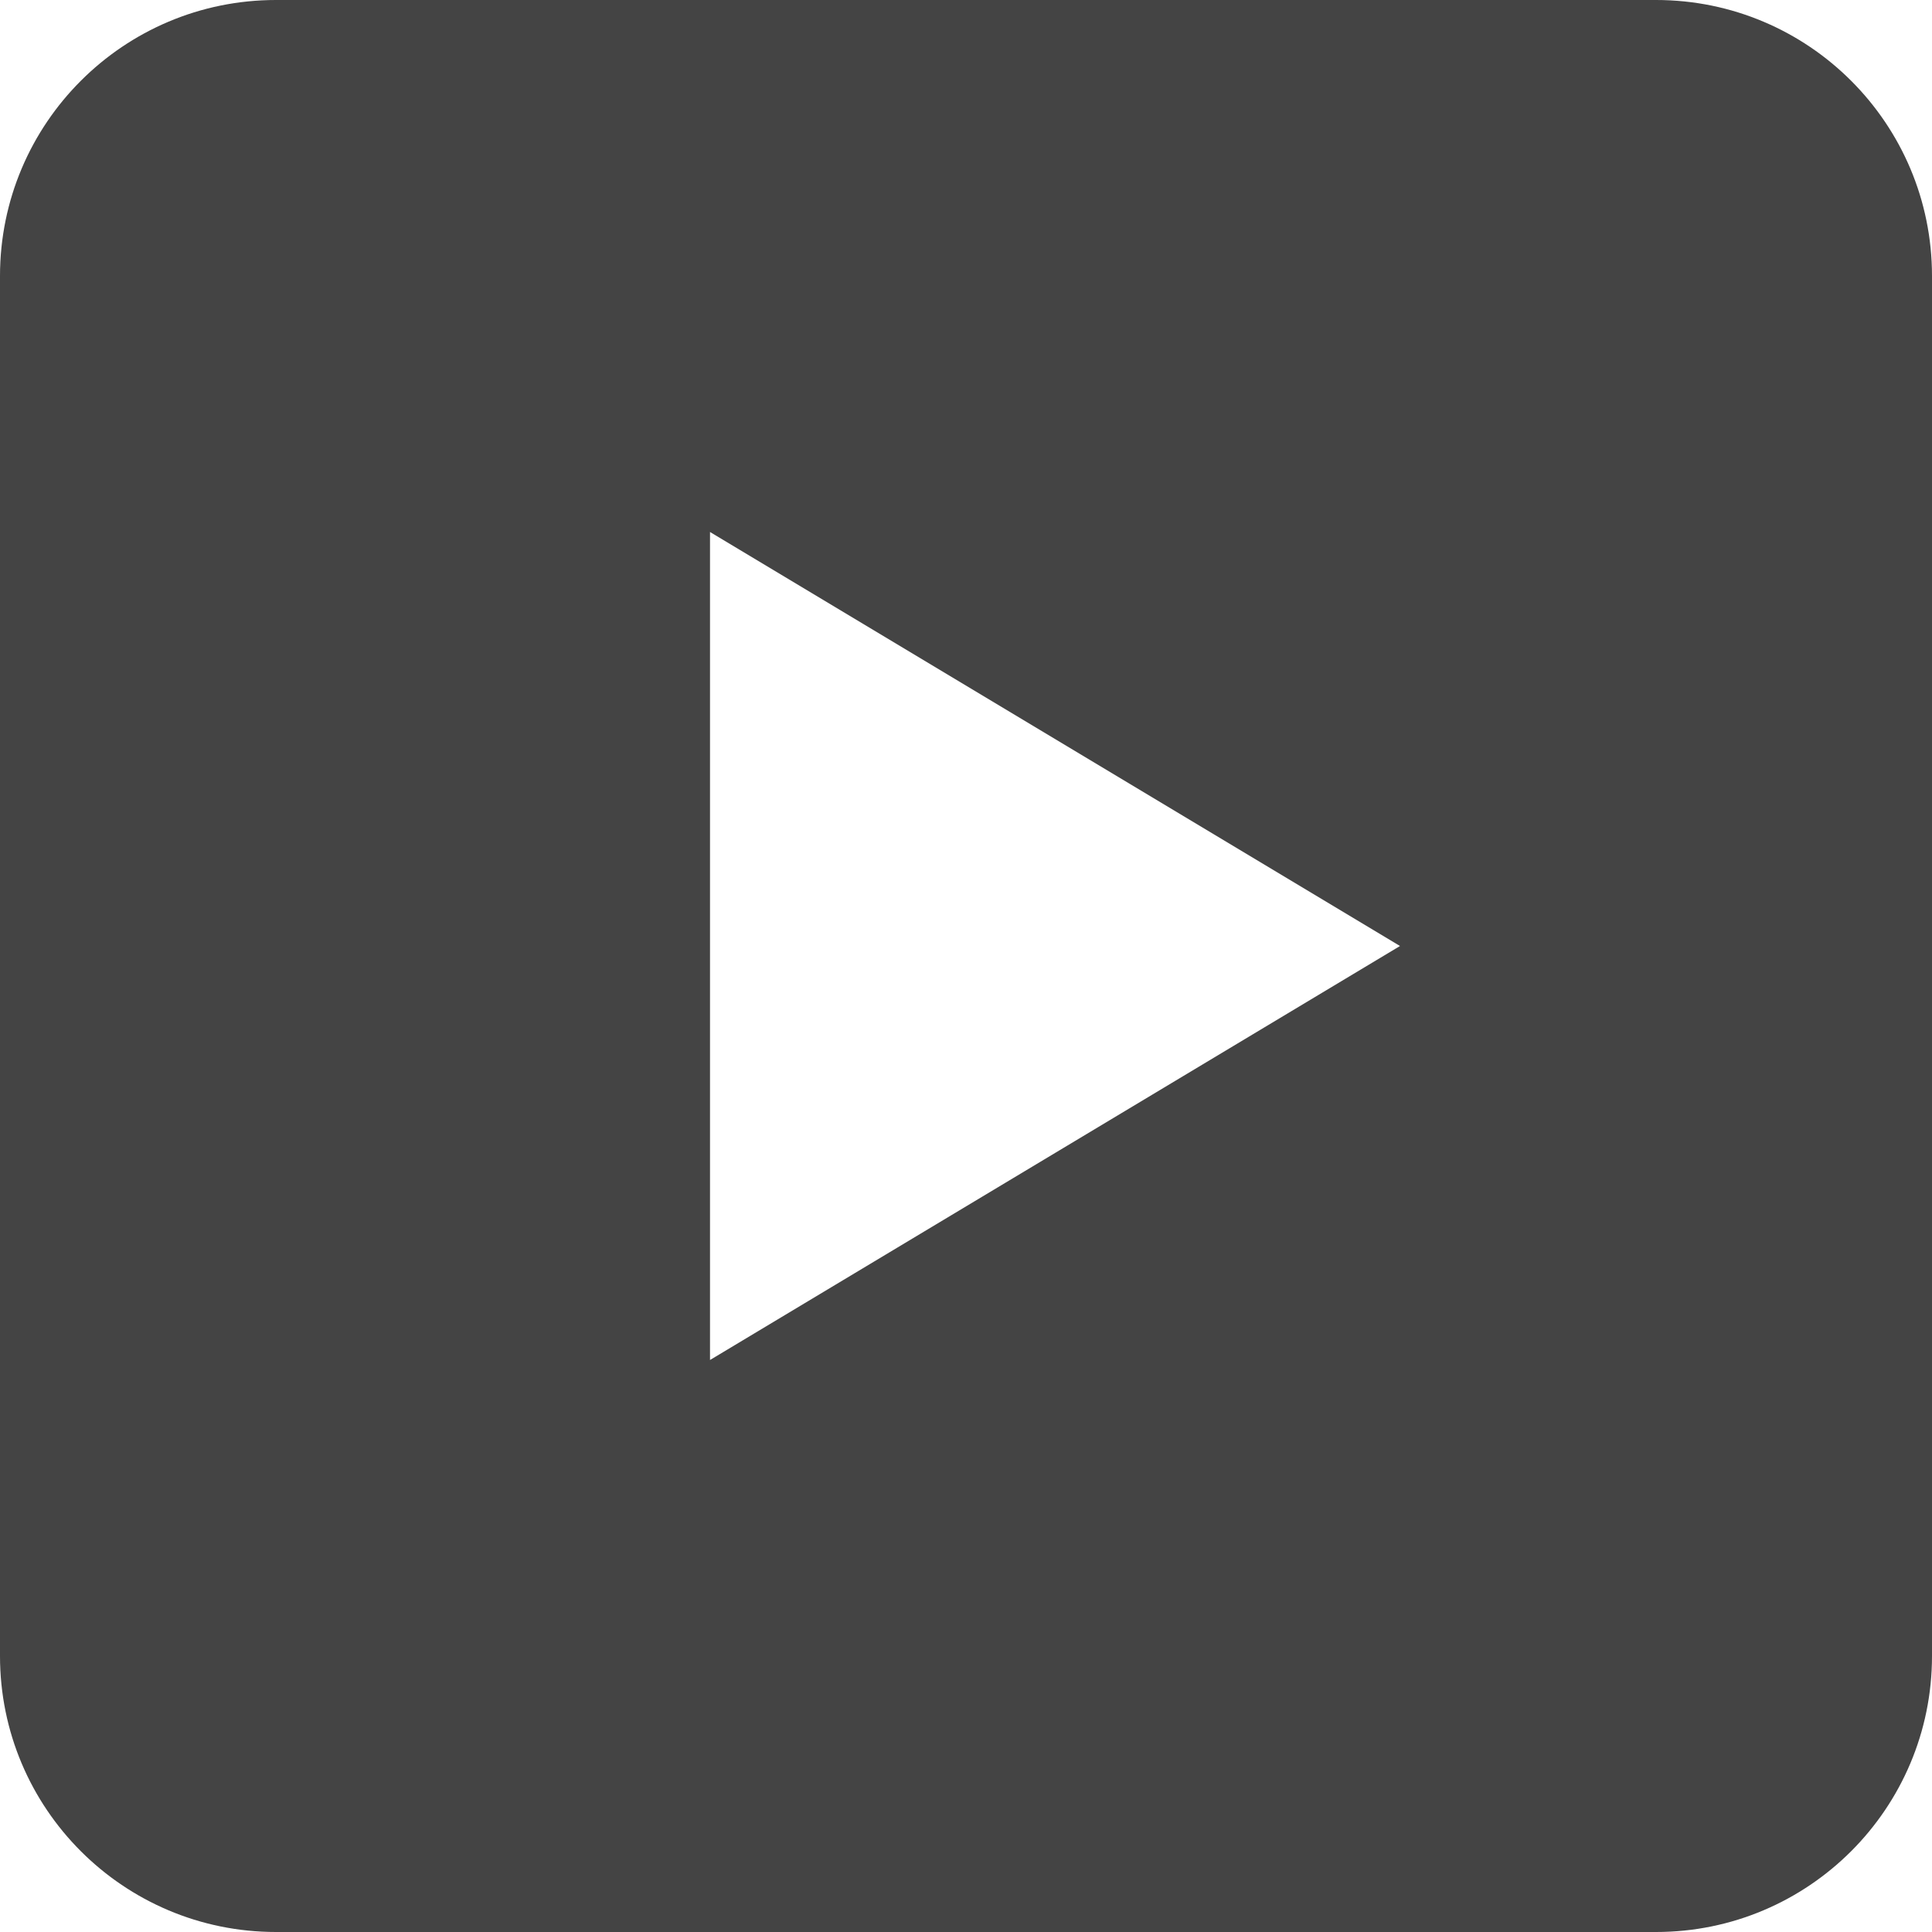
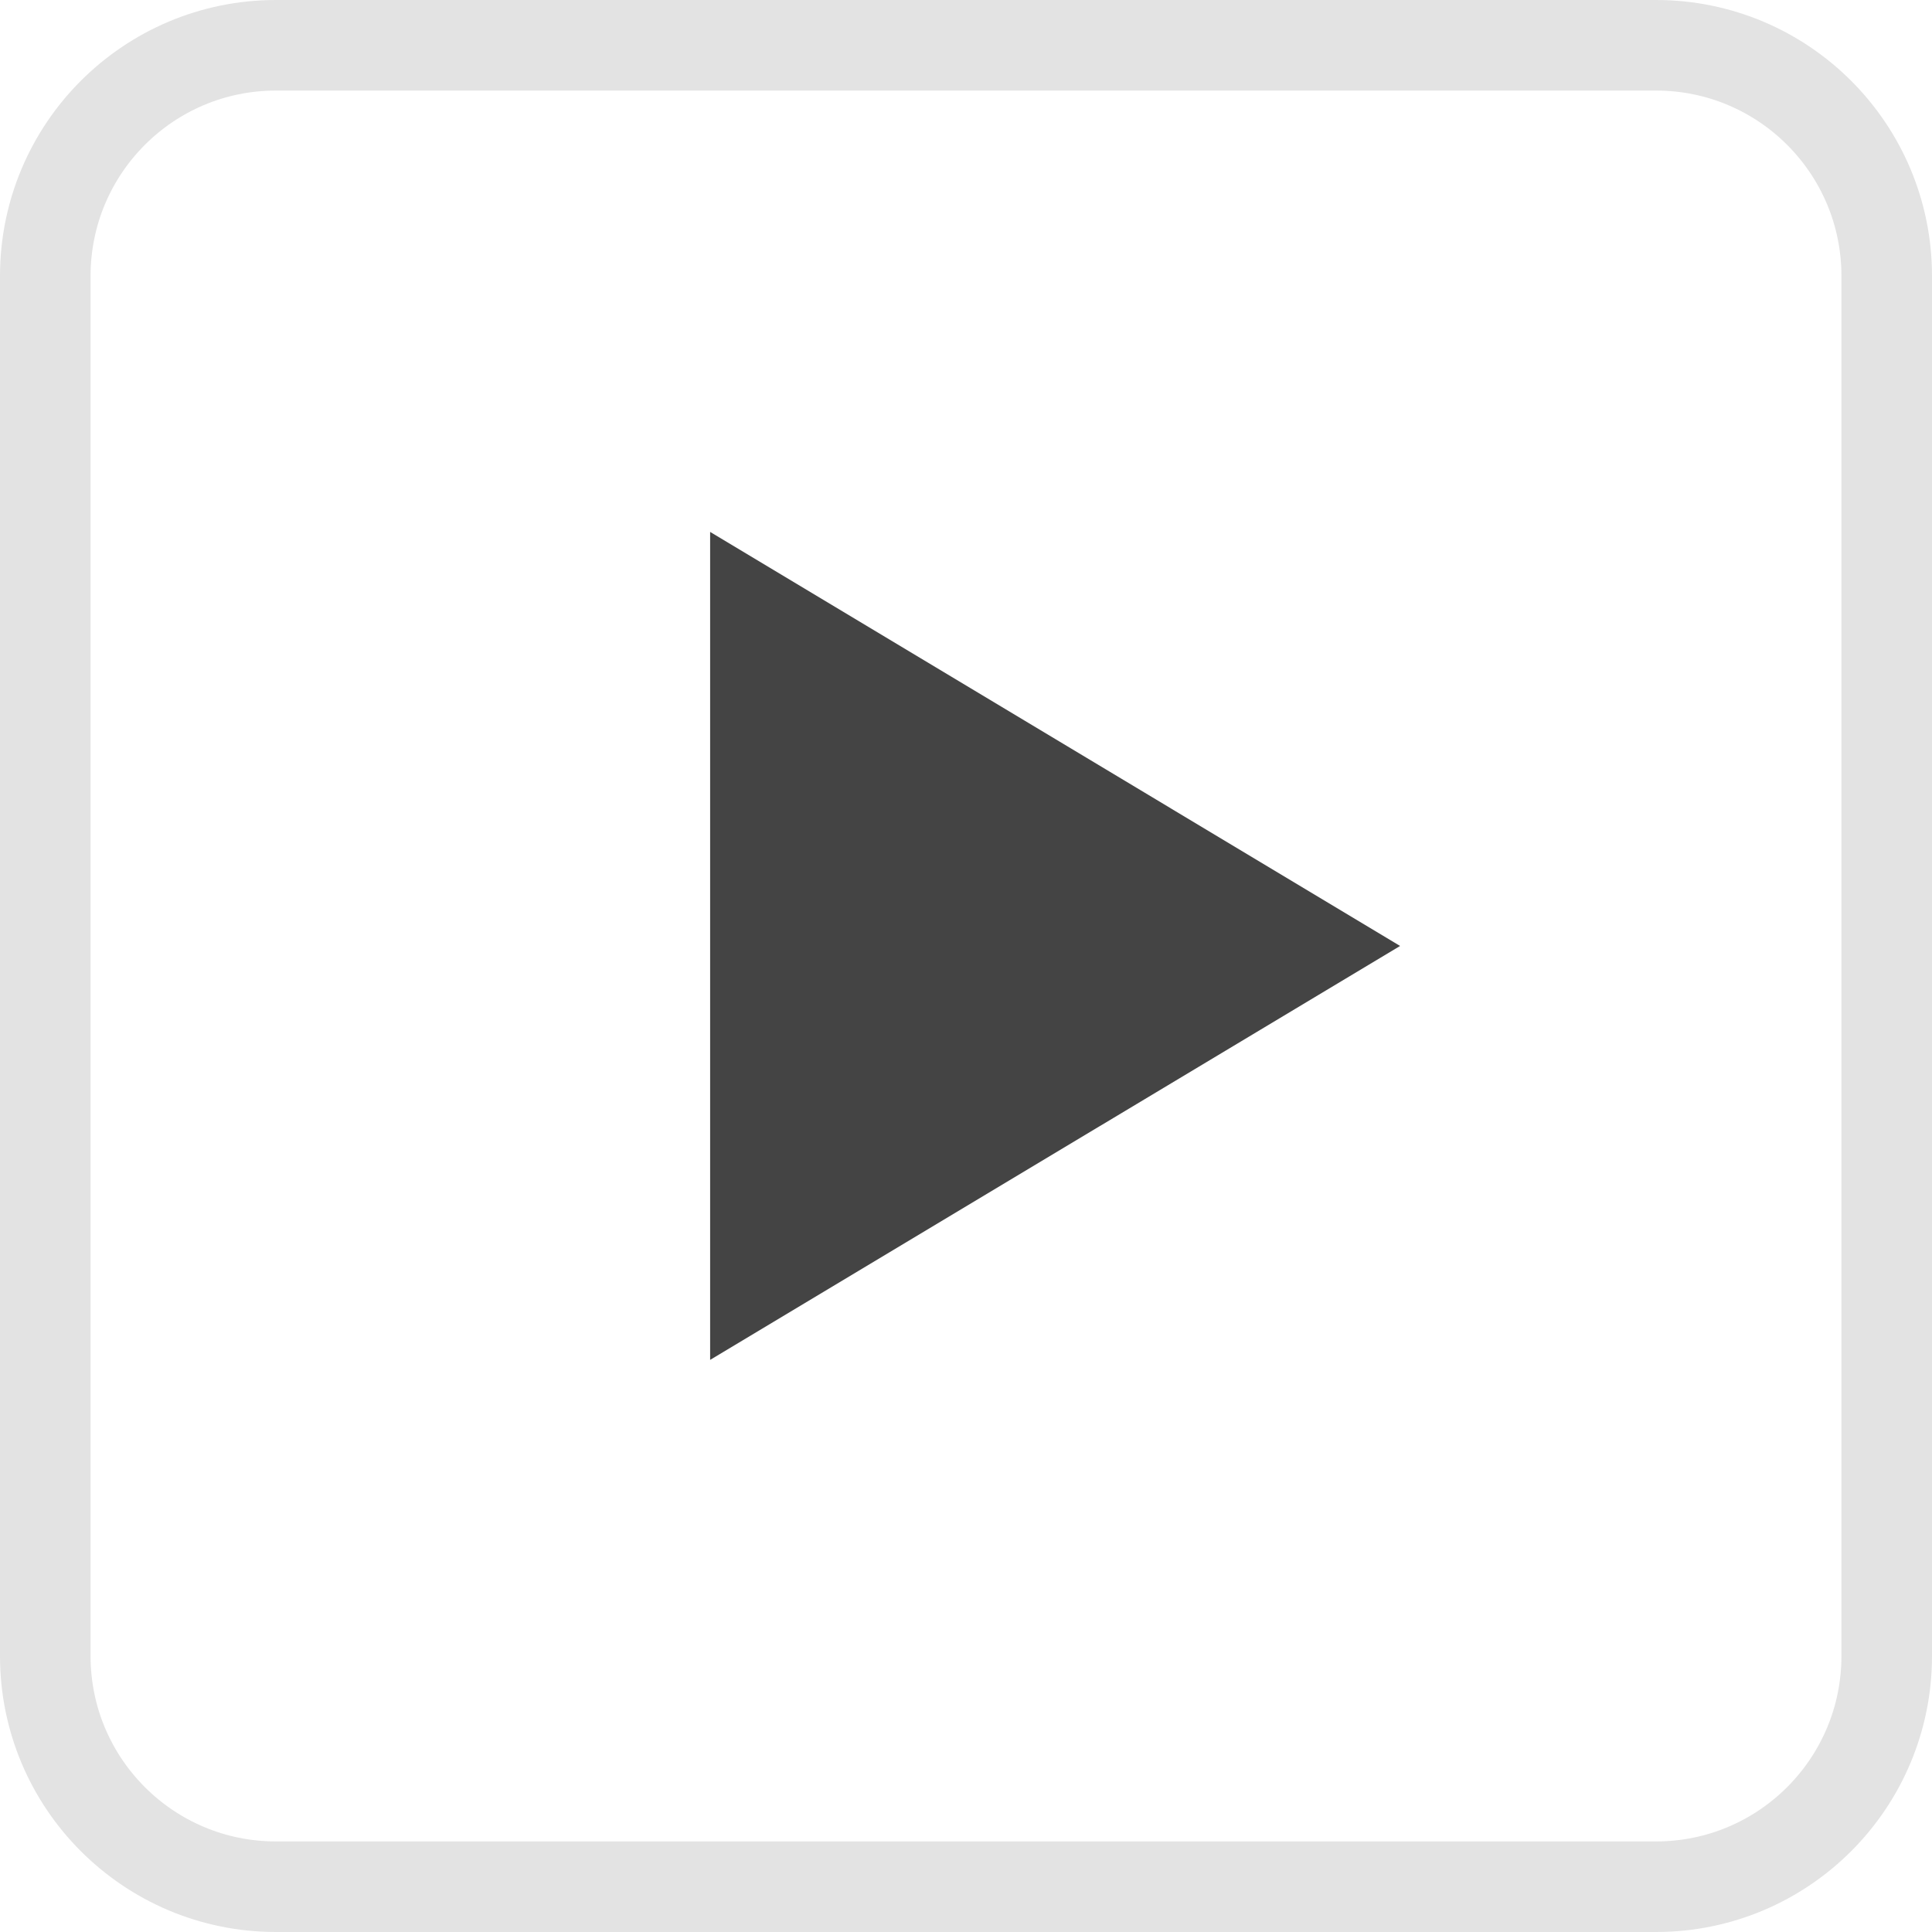
- <svg xmlns="http://www.w3.org/2000/svg" width="14px" height="14px" viewBox="0 0 14 14" version="1.1">
+ <svg xmlns="http://www.w3.org/2000/svg" width="16px" height="16px" viewBox="0 0 16 16" version="1.1">
  <g id="Page-1" stroke="none" stroke-width="1" fill="none" fill-rule="evenodd">
-     <g id="new-icons??" transform="translate(-403, -201)" fill="#444444">
-       <path d="M405,201 L415,201 C416.105,201 417,201.895 417,203 L417,213 C417,214.105 416.105,215 415,215 L405,215 C403.895,215 403,214.105 403,213 L403,203 C403,201.895 403.895,201 405,201 Z M413.145,207.855 L408.145,204.855 L408.145,210.855 L413.145,207.855 Z" id="video" />
+     <g id="new-icons??-copy" transform="translate(-283, -394)">
+       <g id="icons/light/video" transform="translate(283, 394)">
+         <g>
+           <path d="M2.286,0.375 C1.23,0.375 0.375,1.23 0.375,2.286 L0.375,13.714 C0.375,14.77 1.23,15.625 2.286,15.625 L13.714,15.625 C14.77,15.625 15.625,14.77 15.625,13.714 L15.625,2.286 C15.625,1.23 14.77,0.375 13.714,0.375 L2.286,0.375 Z" id="video" stroke="#E3E3E3" stroke-width="0.75" />
+           <polygon id="Path" fill="#444444" points="11.595 7.834 5.881 4.405 5.881 11.262" />
+         </g>
+       </g>
    </g>
  </g>
</svg>
